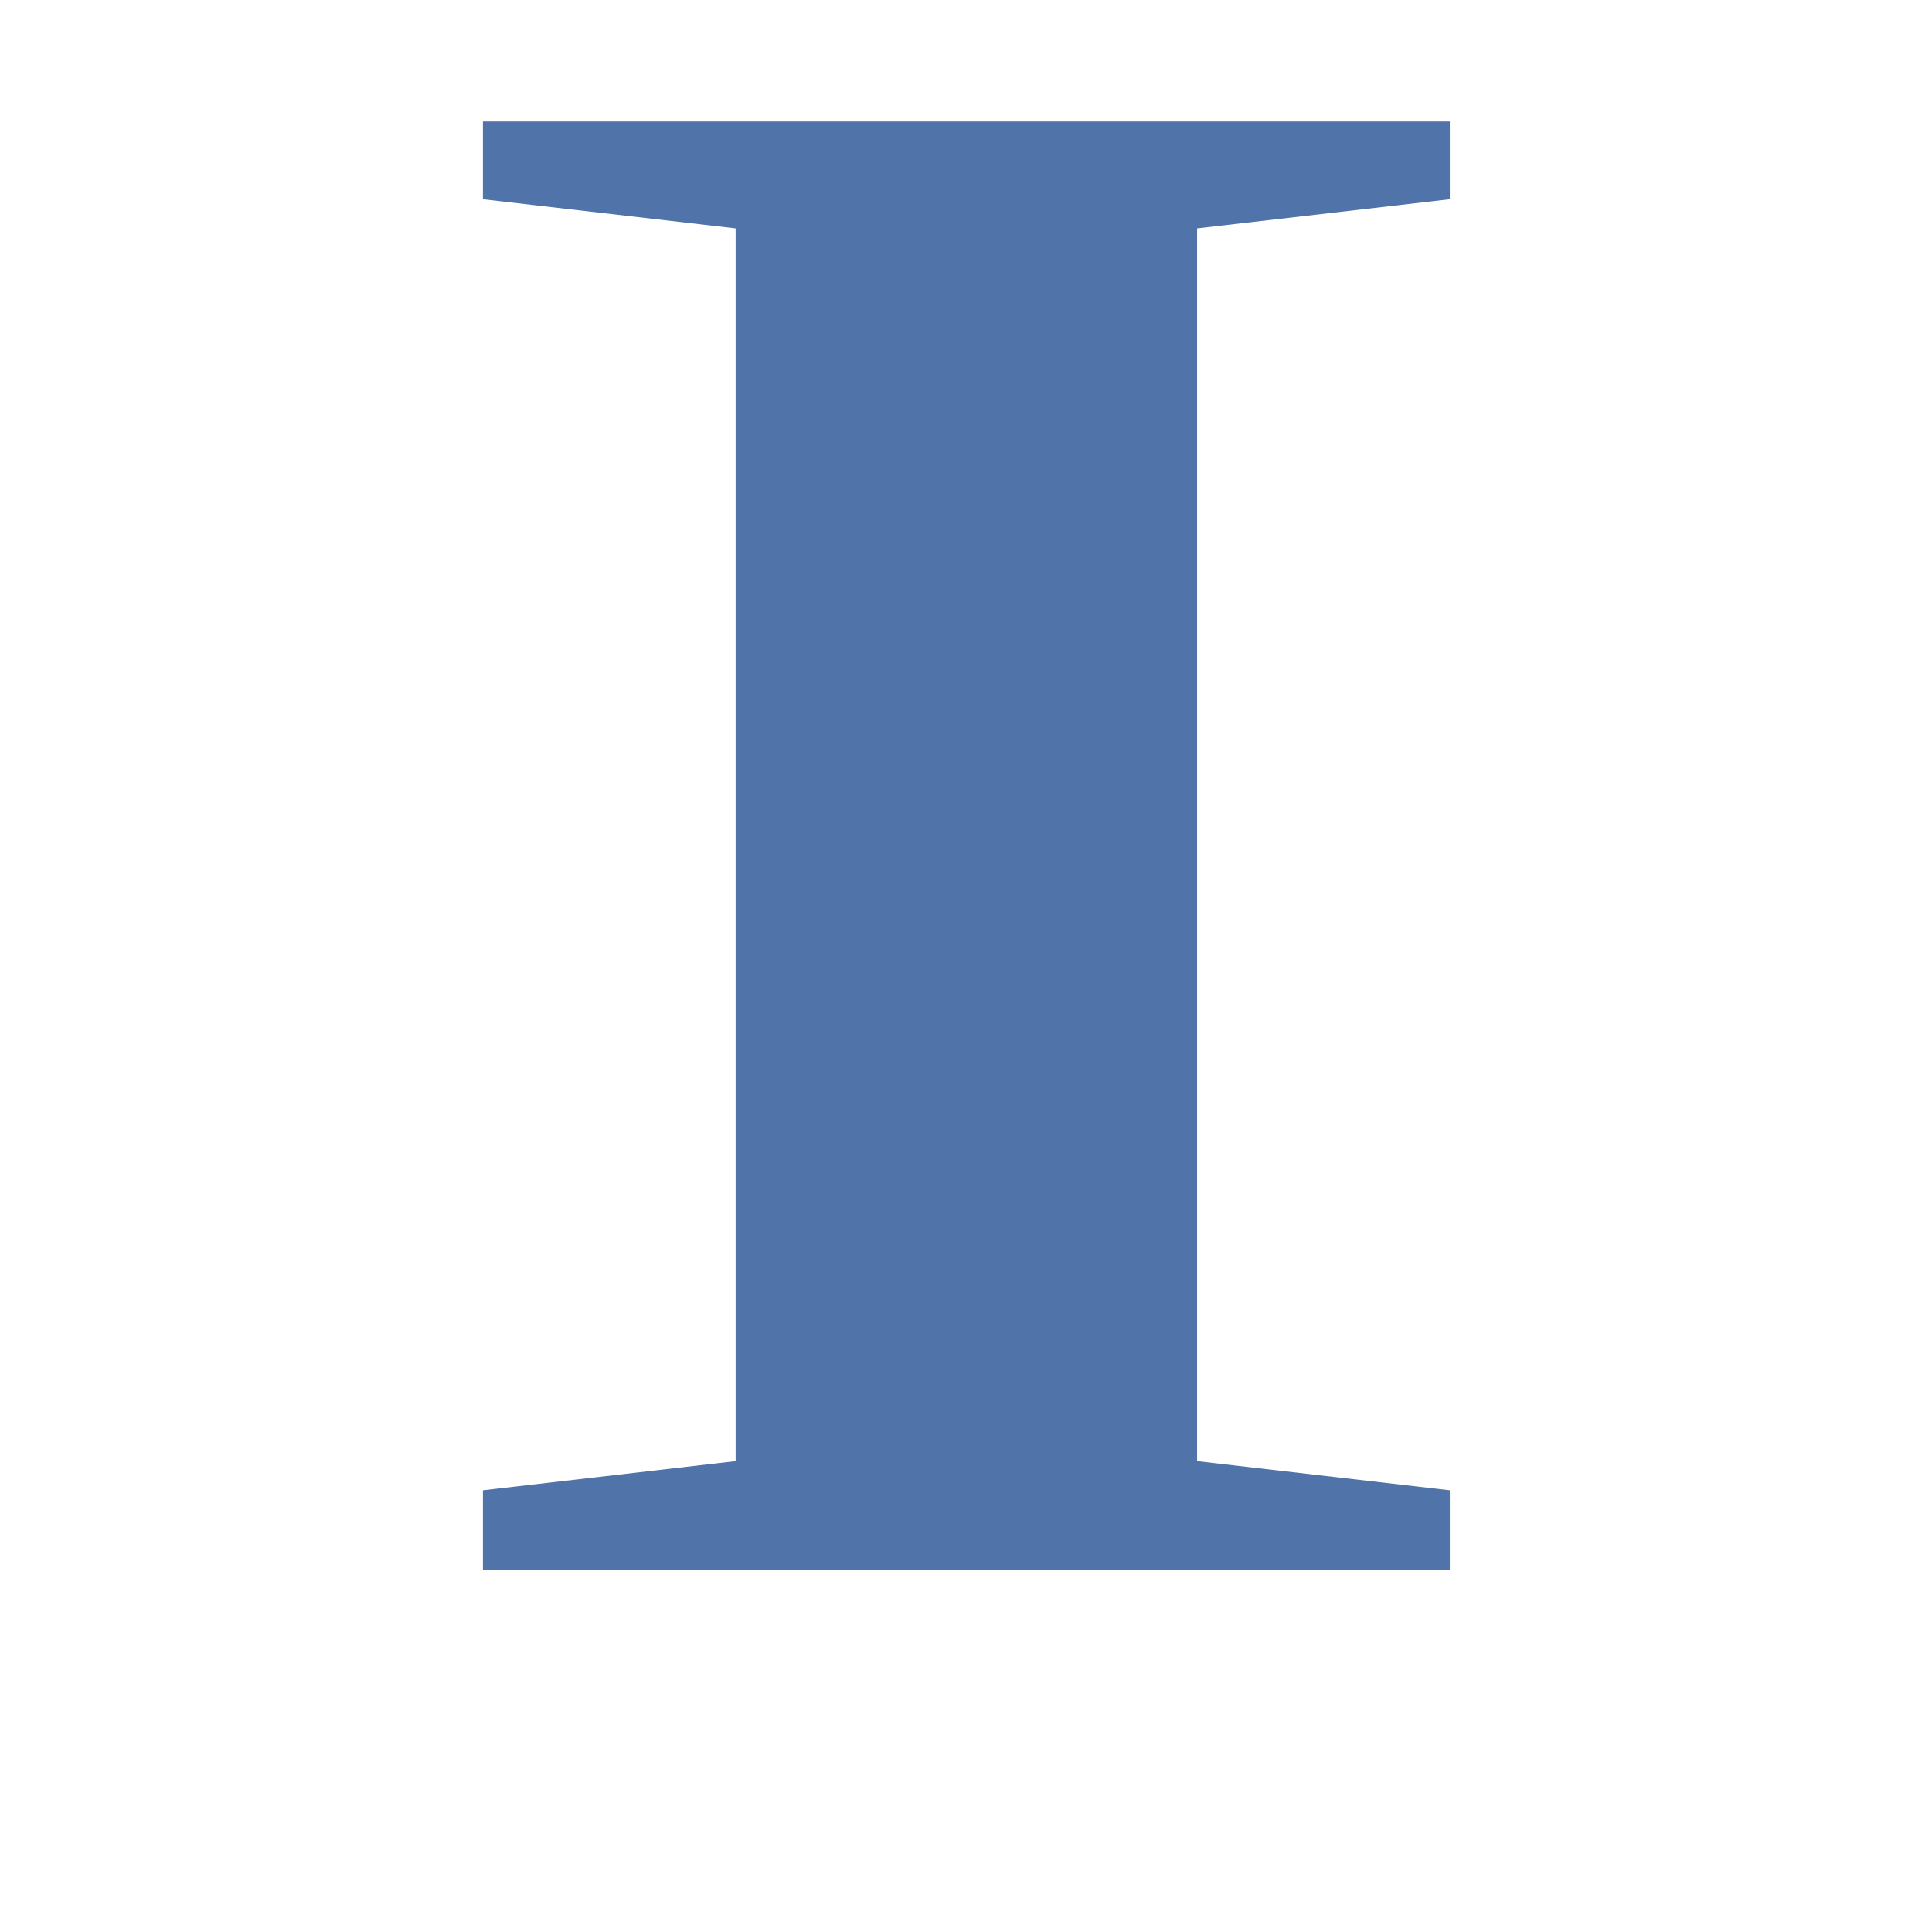
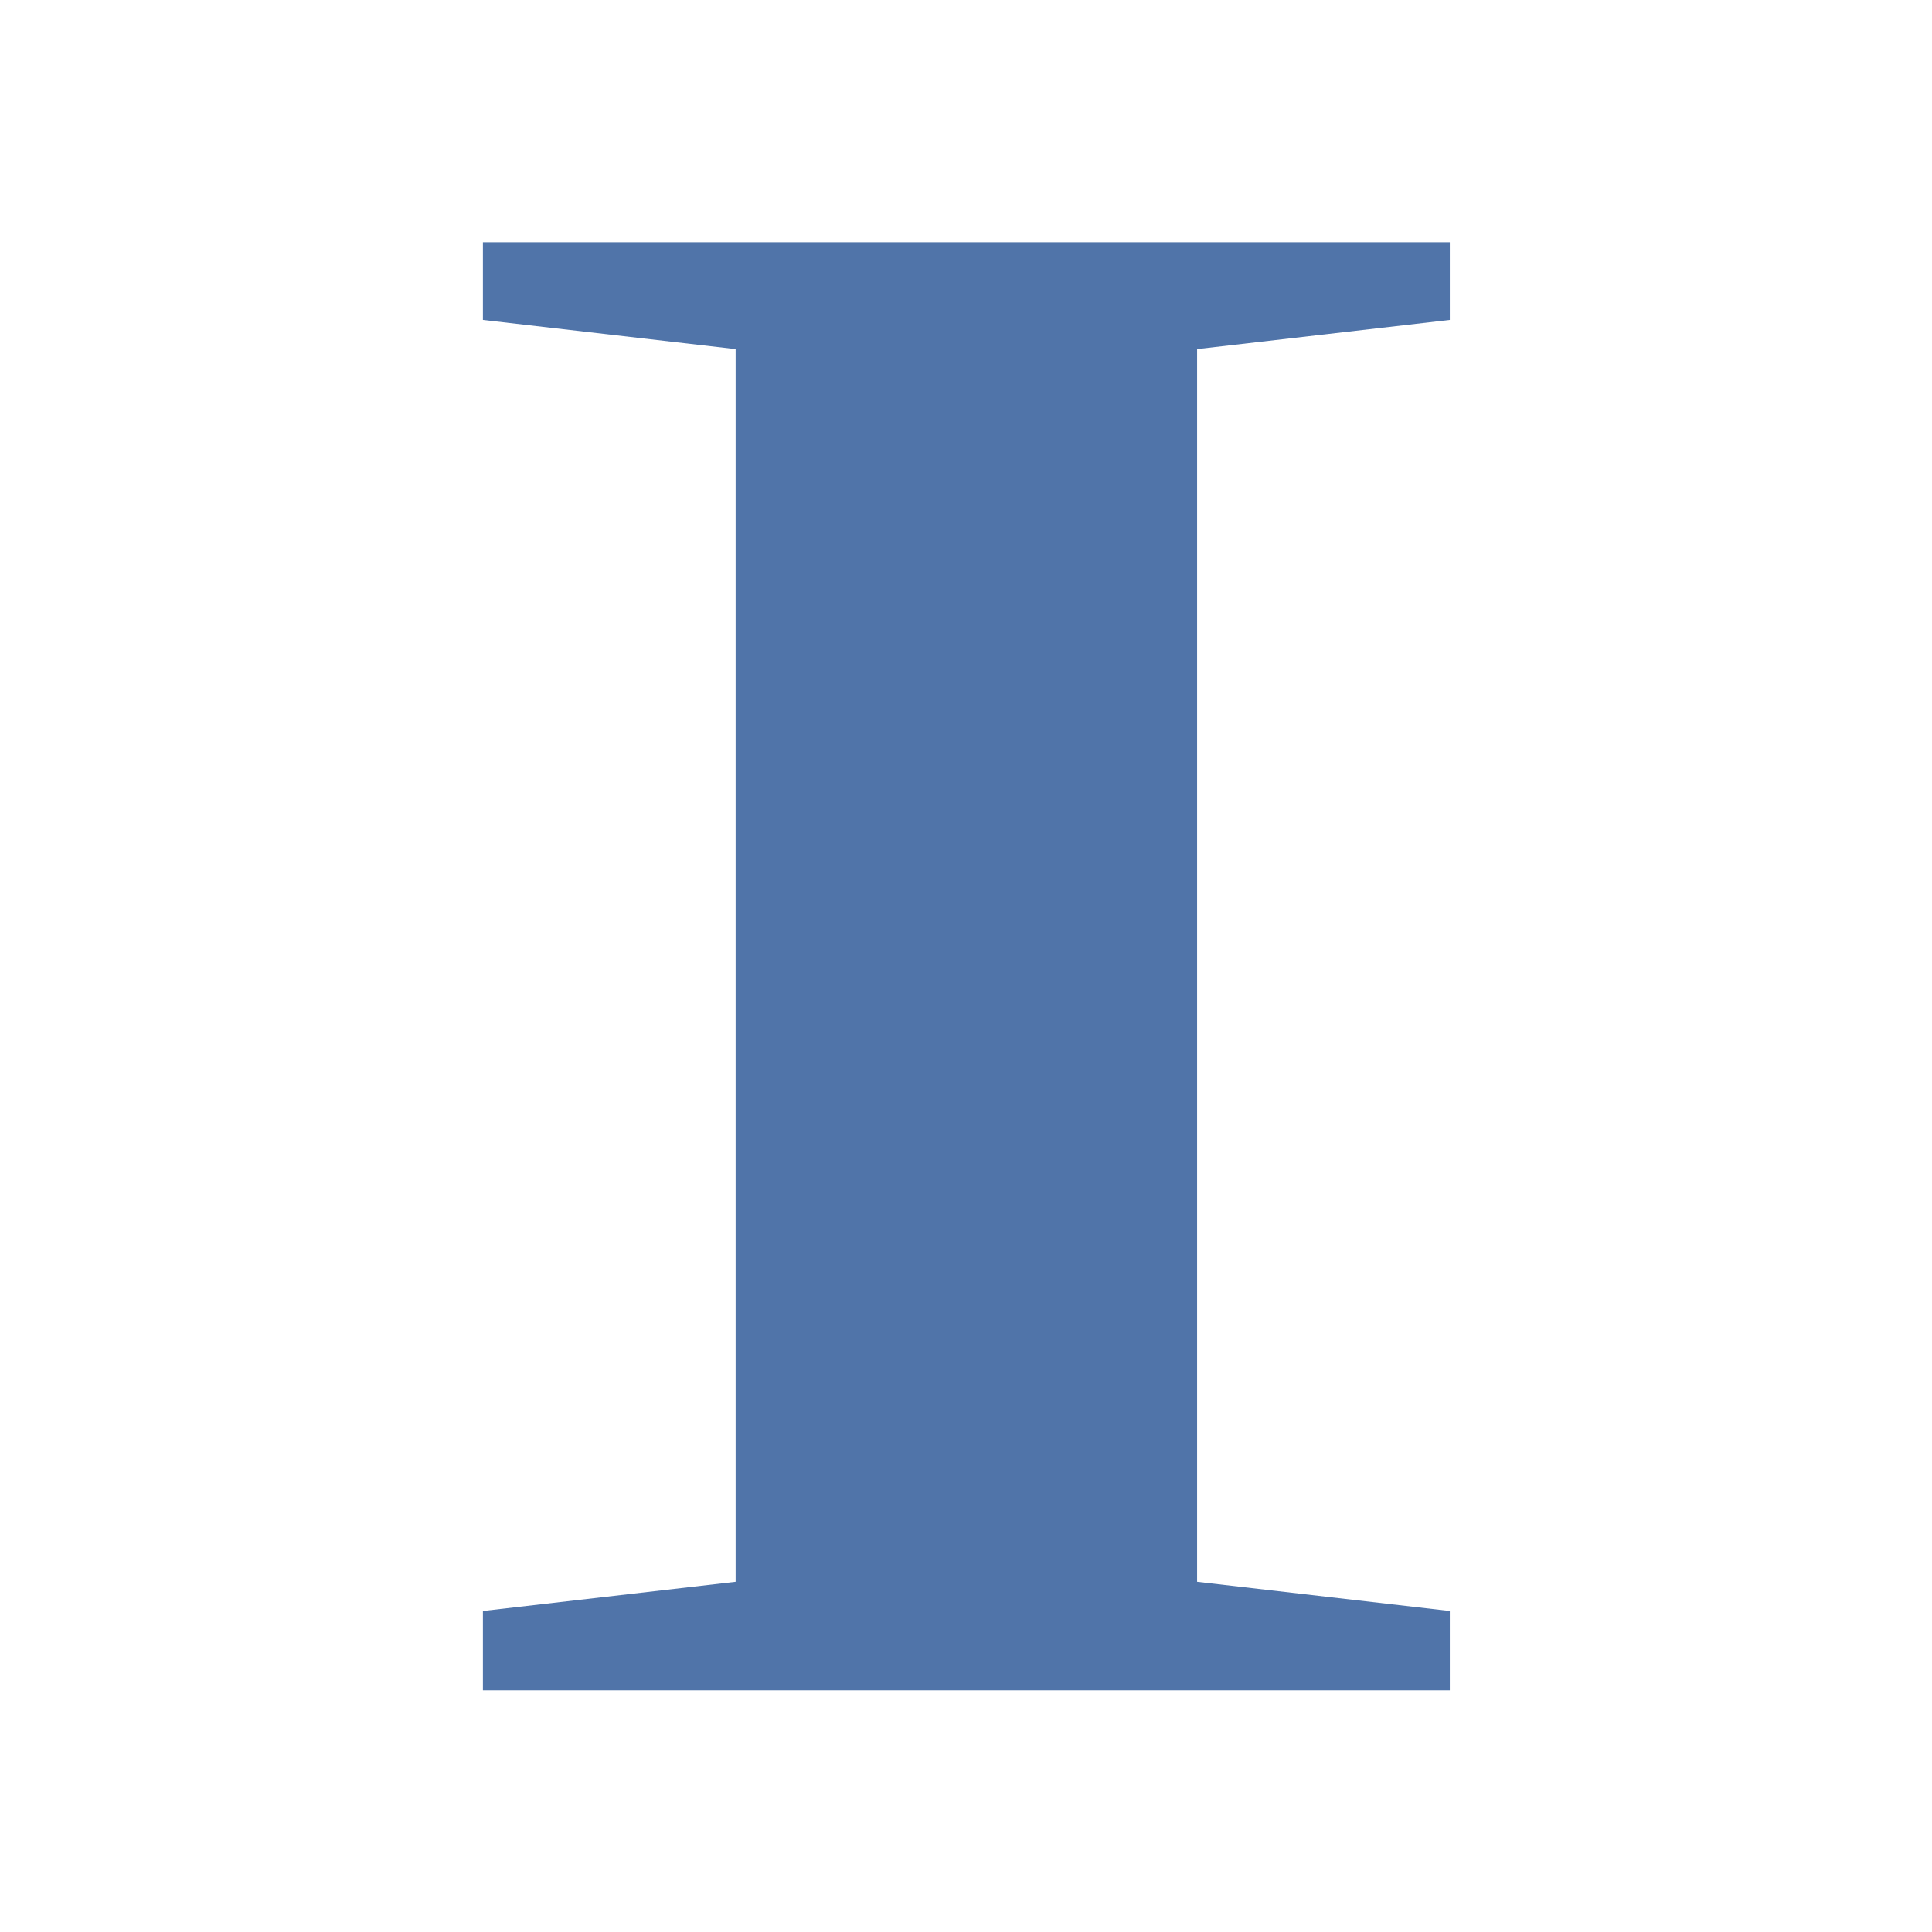
<svg xmlns="http://www.w3.org/2000/svg" xmlns:xlink="http://www.w3.org/1999/xlink" width="16" height="16" id="svg3163" version="1.0">
  <defs id="defs3165">
    <linearGradient id="linearGradient3591">
      <stop style="stop-color:#f8fafd;stop-opacity:1;" offset="0" id="stop3593" />
      <stop style="stop-color:#cddcf3;stop-opacity:1;" offset="1" id="stop3595" />
    </linearGradient>
    <linearGradient xlink:href="#linearGradient3591" id="linearGradient3597" x1="7.5" y1="3.5" x2="7.5" y2="11.5" gradientUnits="userSpaceOnUse" />
    <linearGradient xlink:href="#linearGradient3591" id="linearGradient3624" x1="7.5" y1="1.5" x2="7.5" y2="13.5" gradientUnits="userSpaceOnUse" />
  </defs>
  <g id="layer1">
-     <text xml:space="preserve" style="font-size:21.346px;font-style:normal;font-variant:normal;font-weight:normal;font-stretch:normal;fill:#5074a9;fill-opacity:1;stroke:none;font-family:Liberation Sans;-inkscape-font-specification:Liberation Sans" x="2.715" y="15.142" id="text3614" transform="scale(1.164732,0.8585665)">
-       <tspan id="tspan3616" x="2.715" y="15.142" style="font-style:normal;font-variant:normal;font-weight:bold;font-stretch:normal;fill:#5074a9;fill-opacity:1;font-family:Liberation Serif;-inkscape-font-specification:Liberation Serif Bold">I</tspan>
+     <text xml:space="preserve" style="font-size:21.346px;font-style:normal;font-variant:normal;font-weight:normal;font-stretch:normal;fill:#5074a9;fill-opacity:1;stroke:none;font-family:Liberation Sans;-inkscape-font-specification:Liberation Sans" x="2.715" y="16.306" id="text3614" transform="scale(1.164732,0.8585665)">
+       <tspan id="tspan3616" x="2.715" y="16.306" style="font-style:normal;font-variant:normal;font-weight:bold;font-stretch:normal;fill:#5074a9;fill-opacity:1;font-family:Liberation Serif;-inkscape-font-specification:Liberation Serif Bold">I</tspan>
    </text>
  </g>
</svg>
